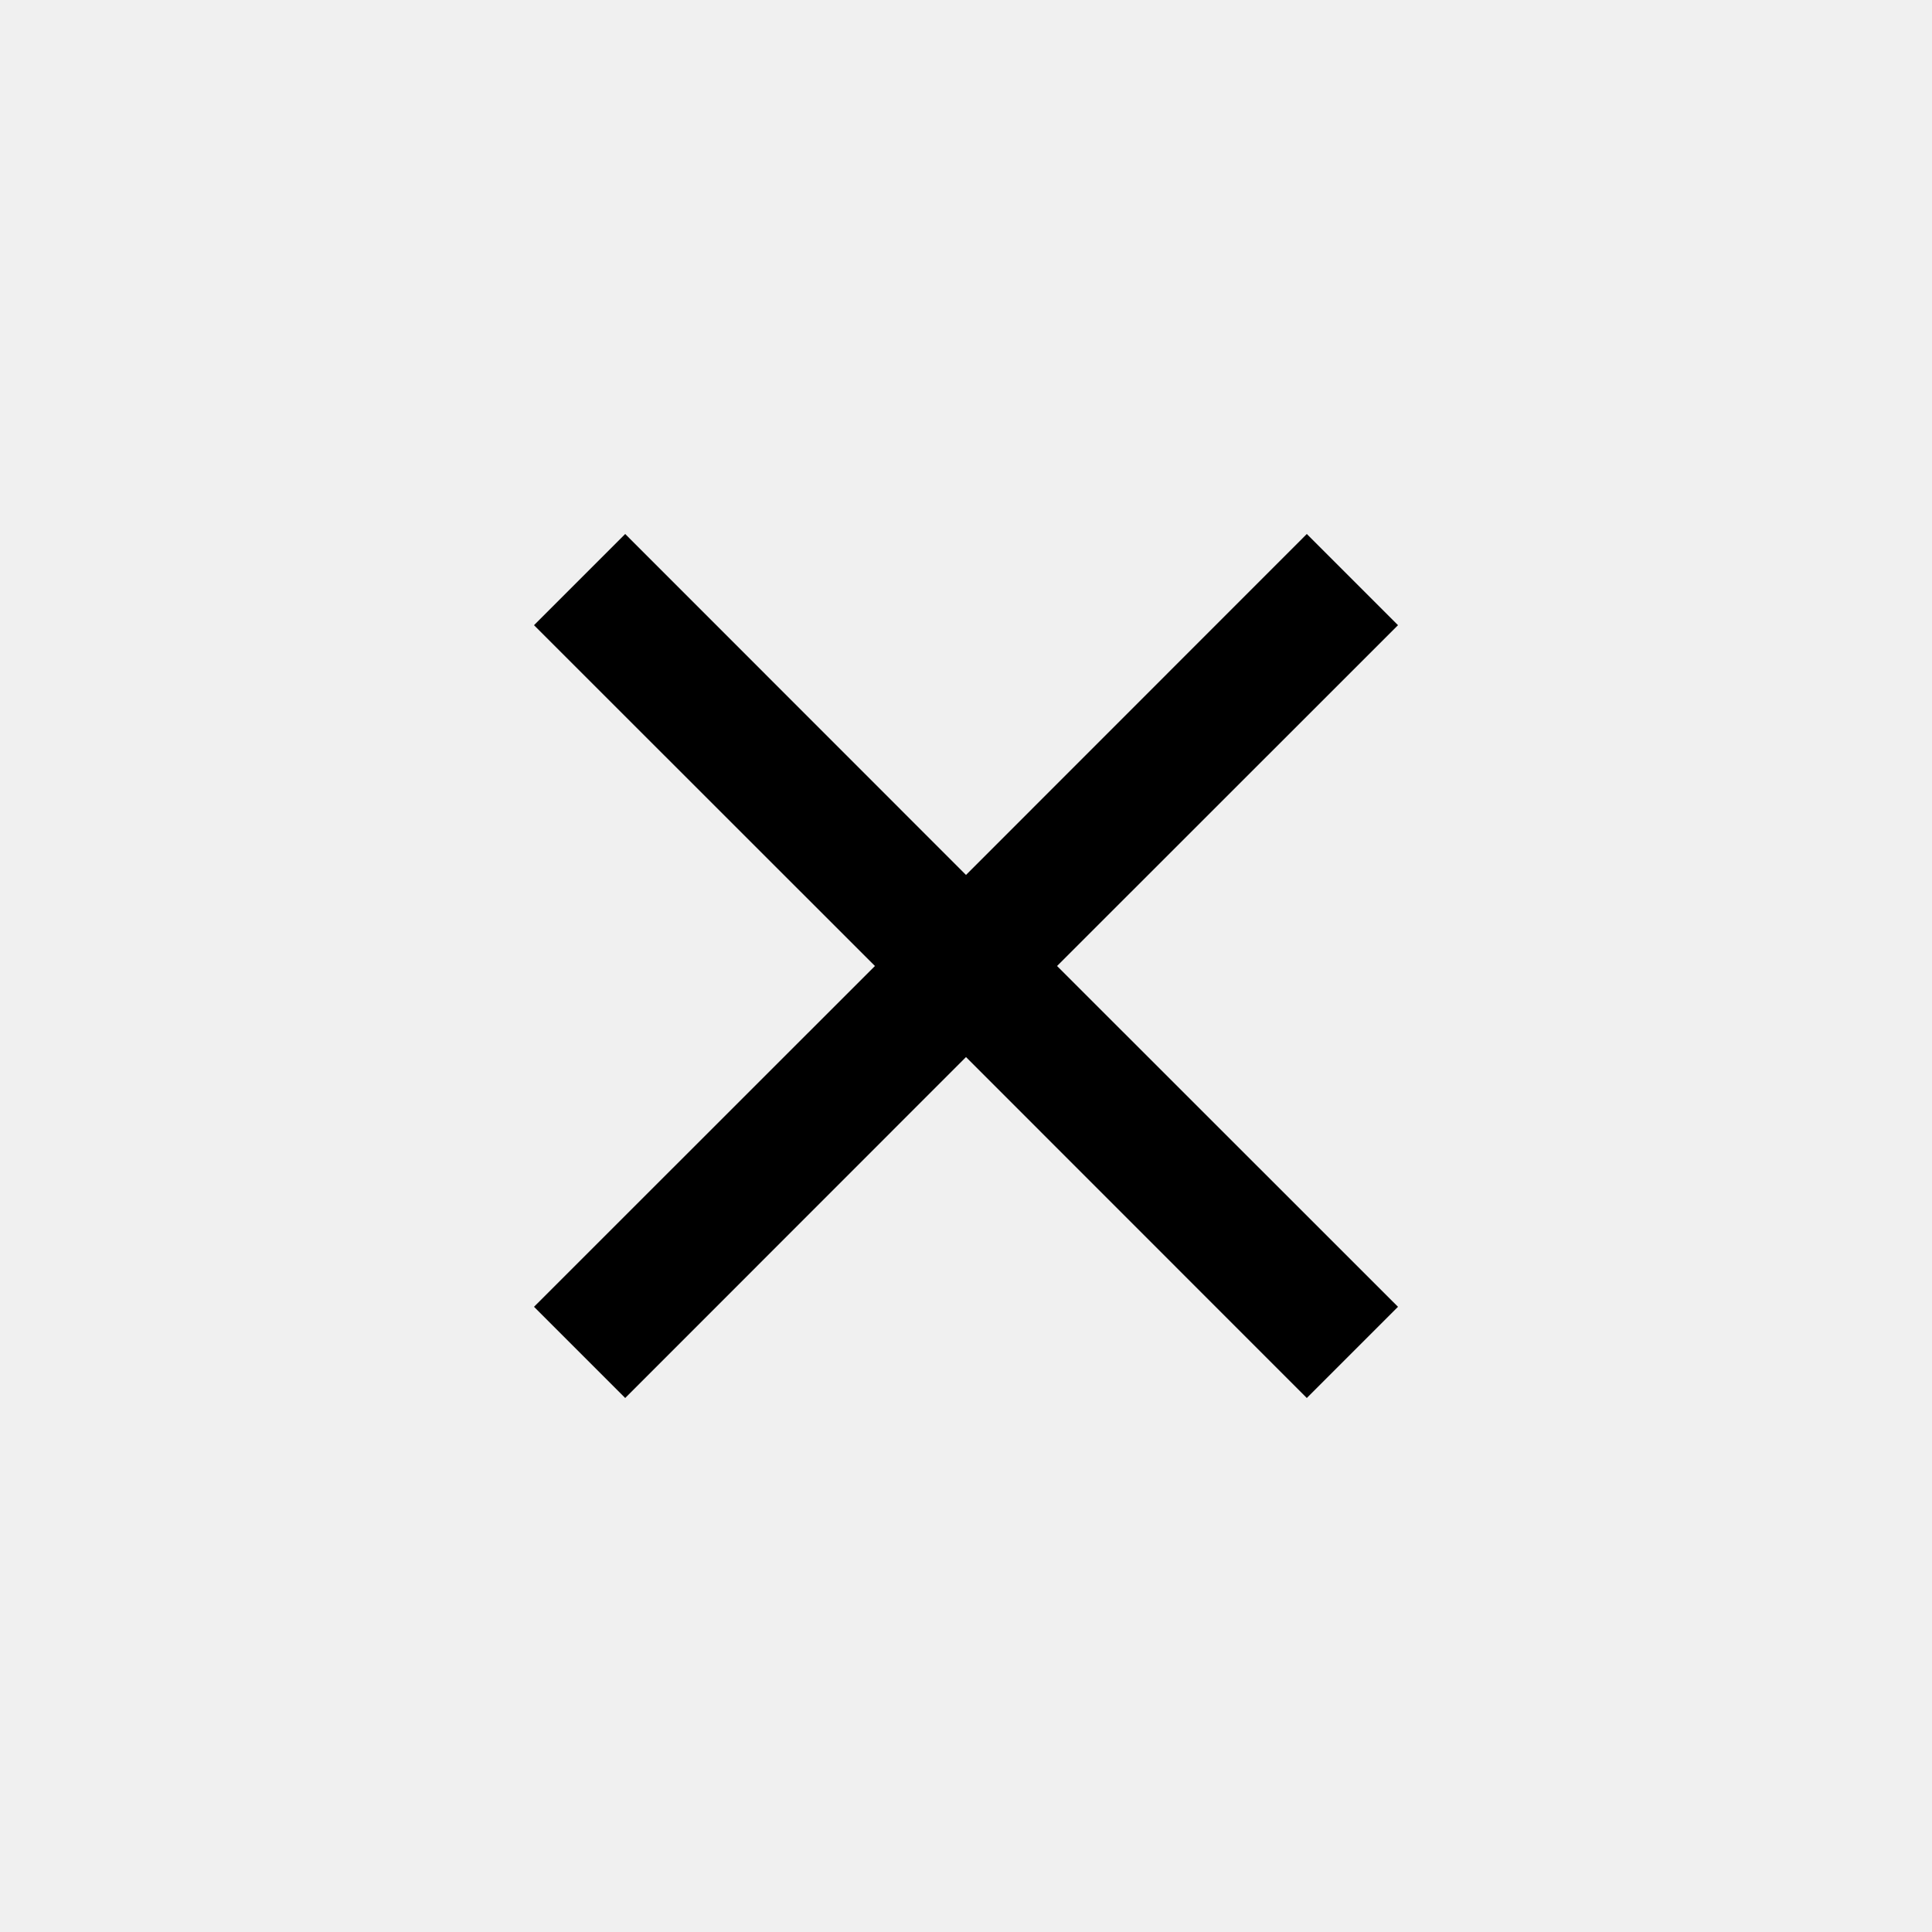
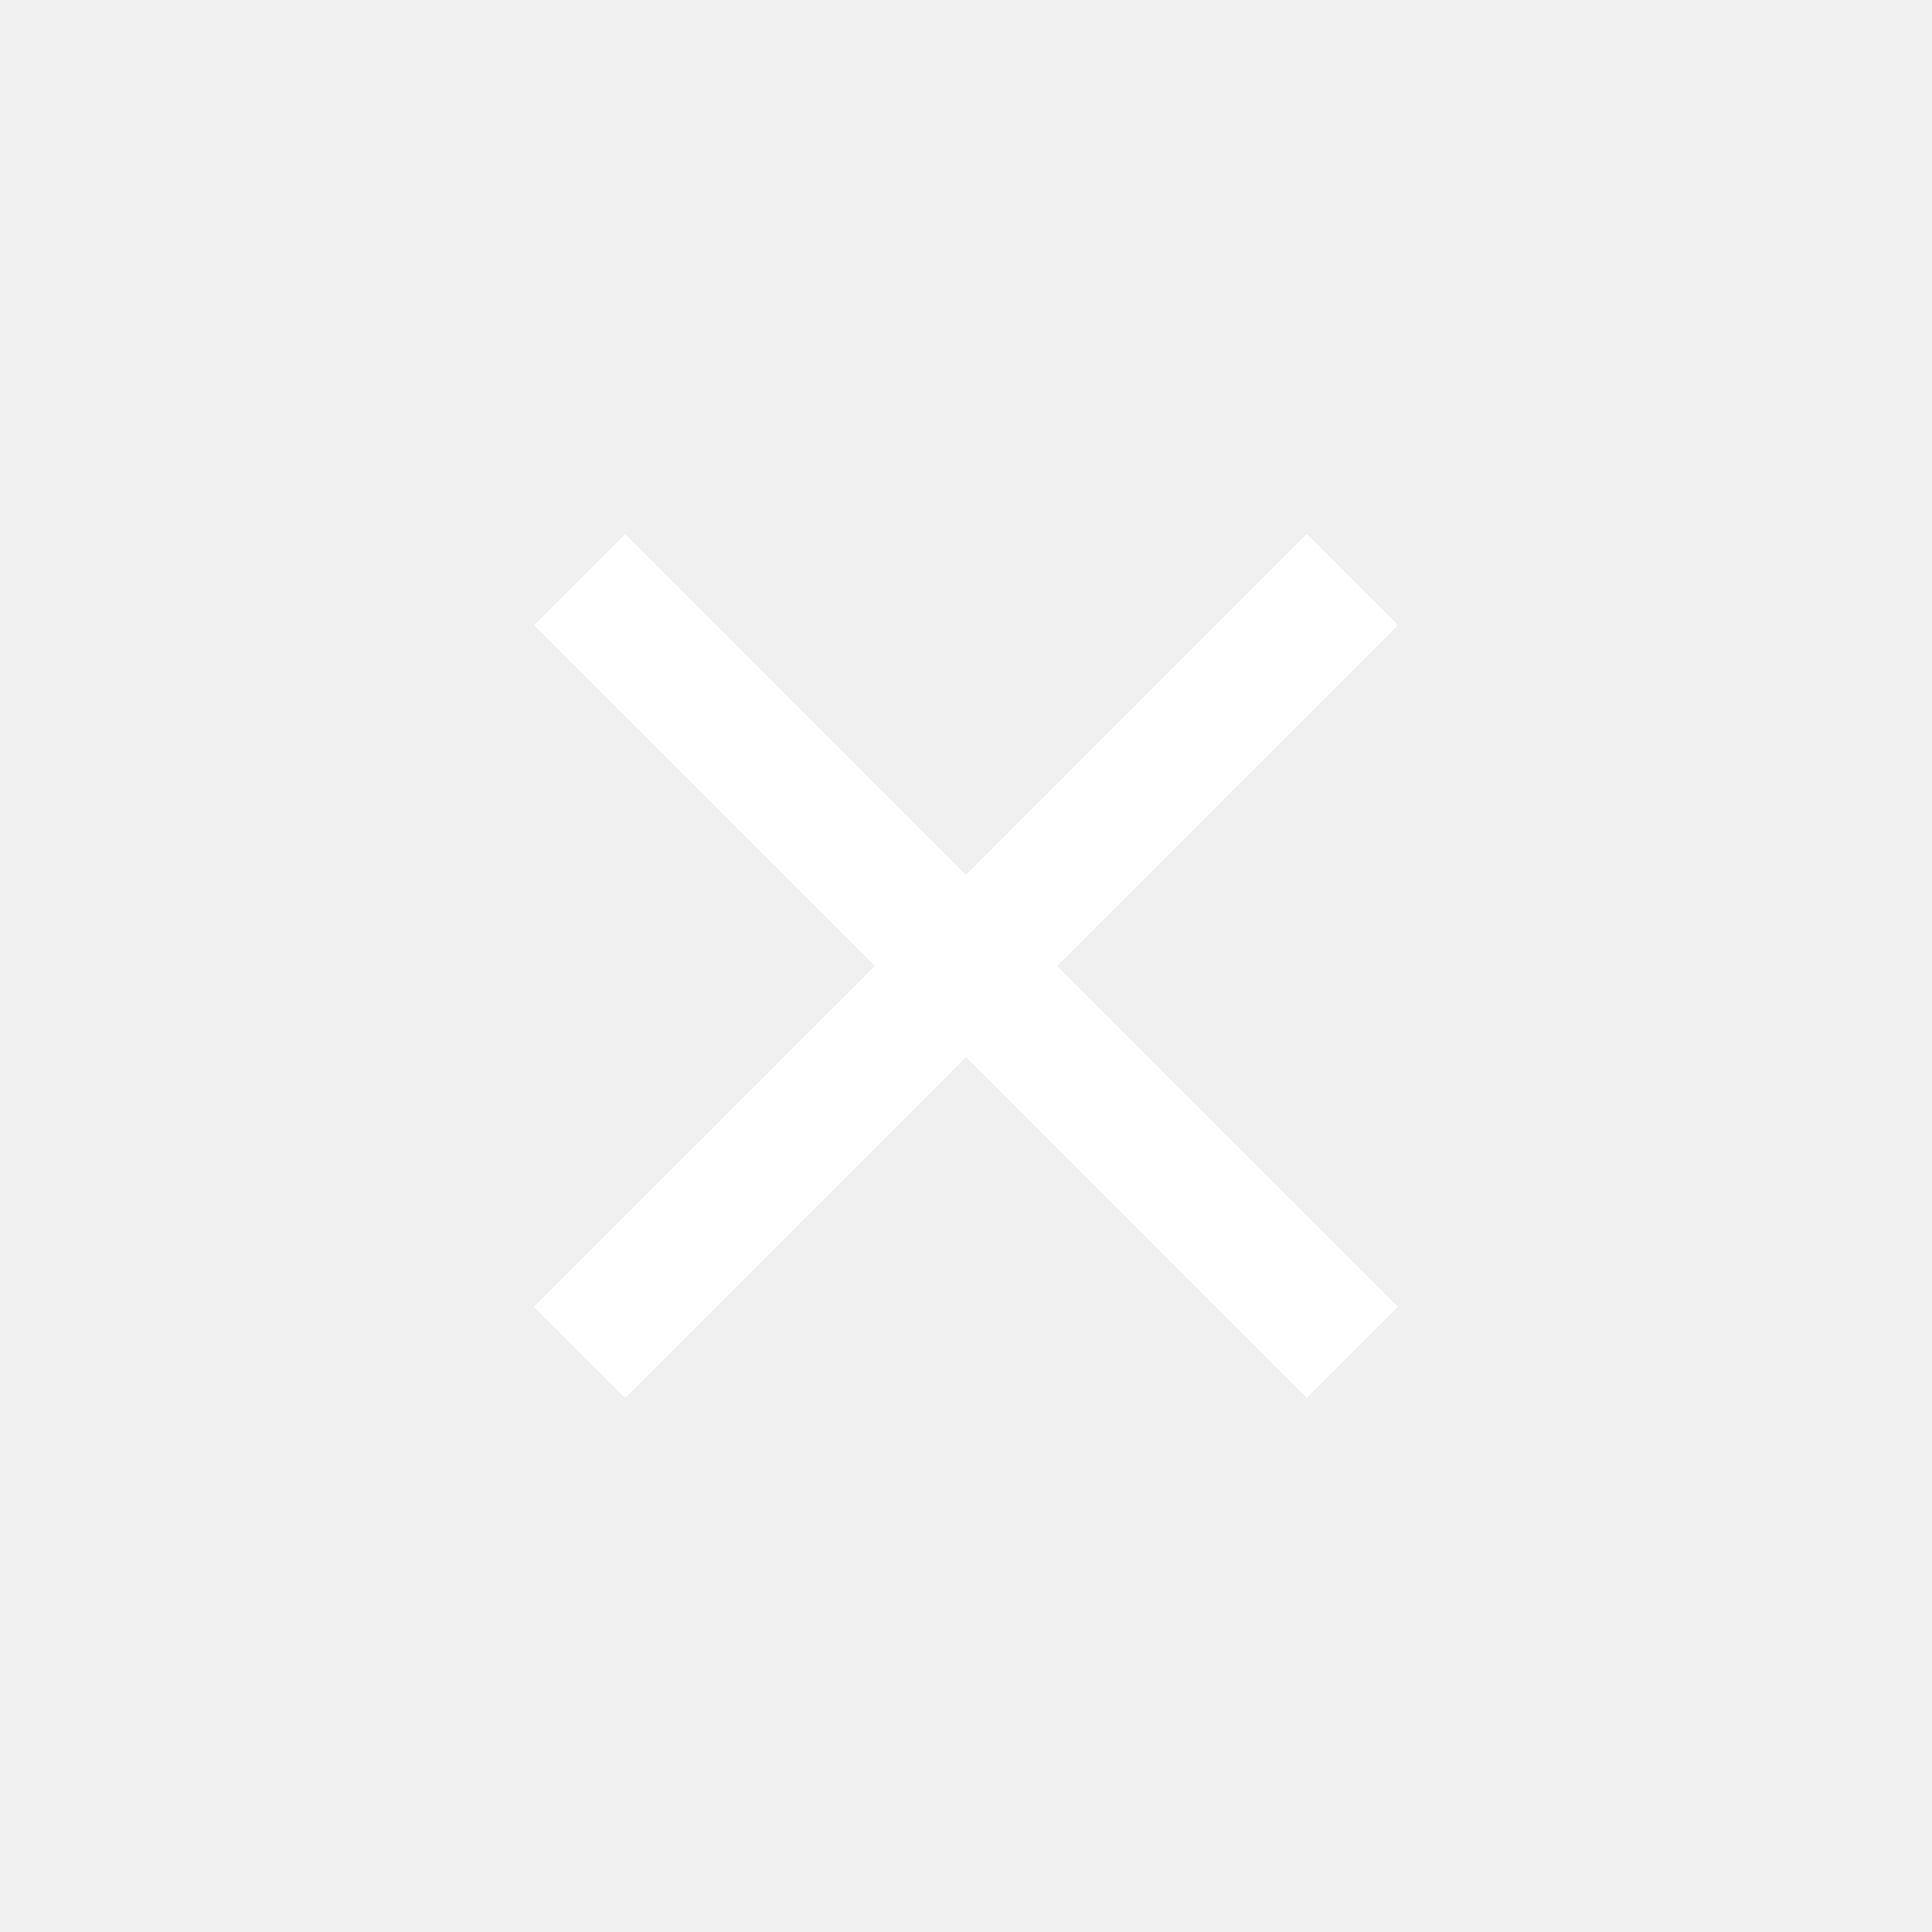
<svg xmlns="http://www.w3.org/2000/svg" width="800px" height="800px" viewBox="0 0 15 15" fill="none">
-   <path fill-rule="evenodd" clip-rule="evenodd" d="M6.793 7.5L4.146 4.854L4.854 4.146L7.5 6.793L10.146 4.146L10.854 4.854L8.207 7.5L10.854 10.146L10.146 10.854L7.5 8.207L4.854 10.854L4.146 10.146L6.793 7.5Z" fill="#000000" />
+   <path fill-rule="evenodd" clip-rule="evenodd" d="M6.793 7.5L4.146 4.854L4.854 4.146L7.5 6.793L10.146 4.146L10.854 4.854L8.207 7.5L10.854 10.146L10.146 10.854L7.5 8.207L4.854 10.854L4.146 10.146L6.793 7.5Z" fill="#ffffff" />
</svg>
